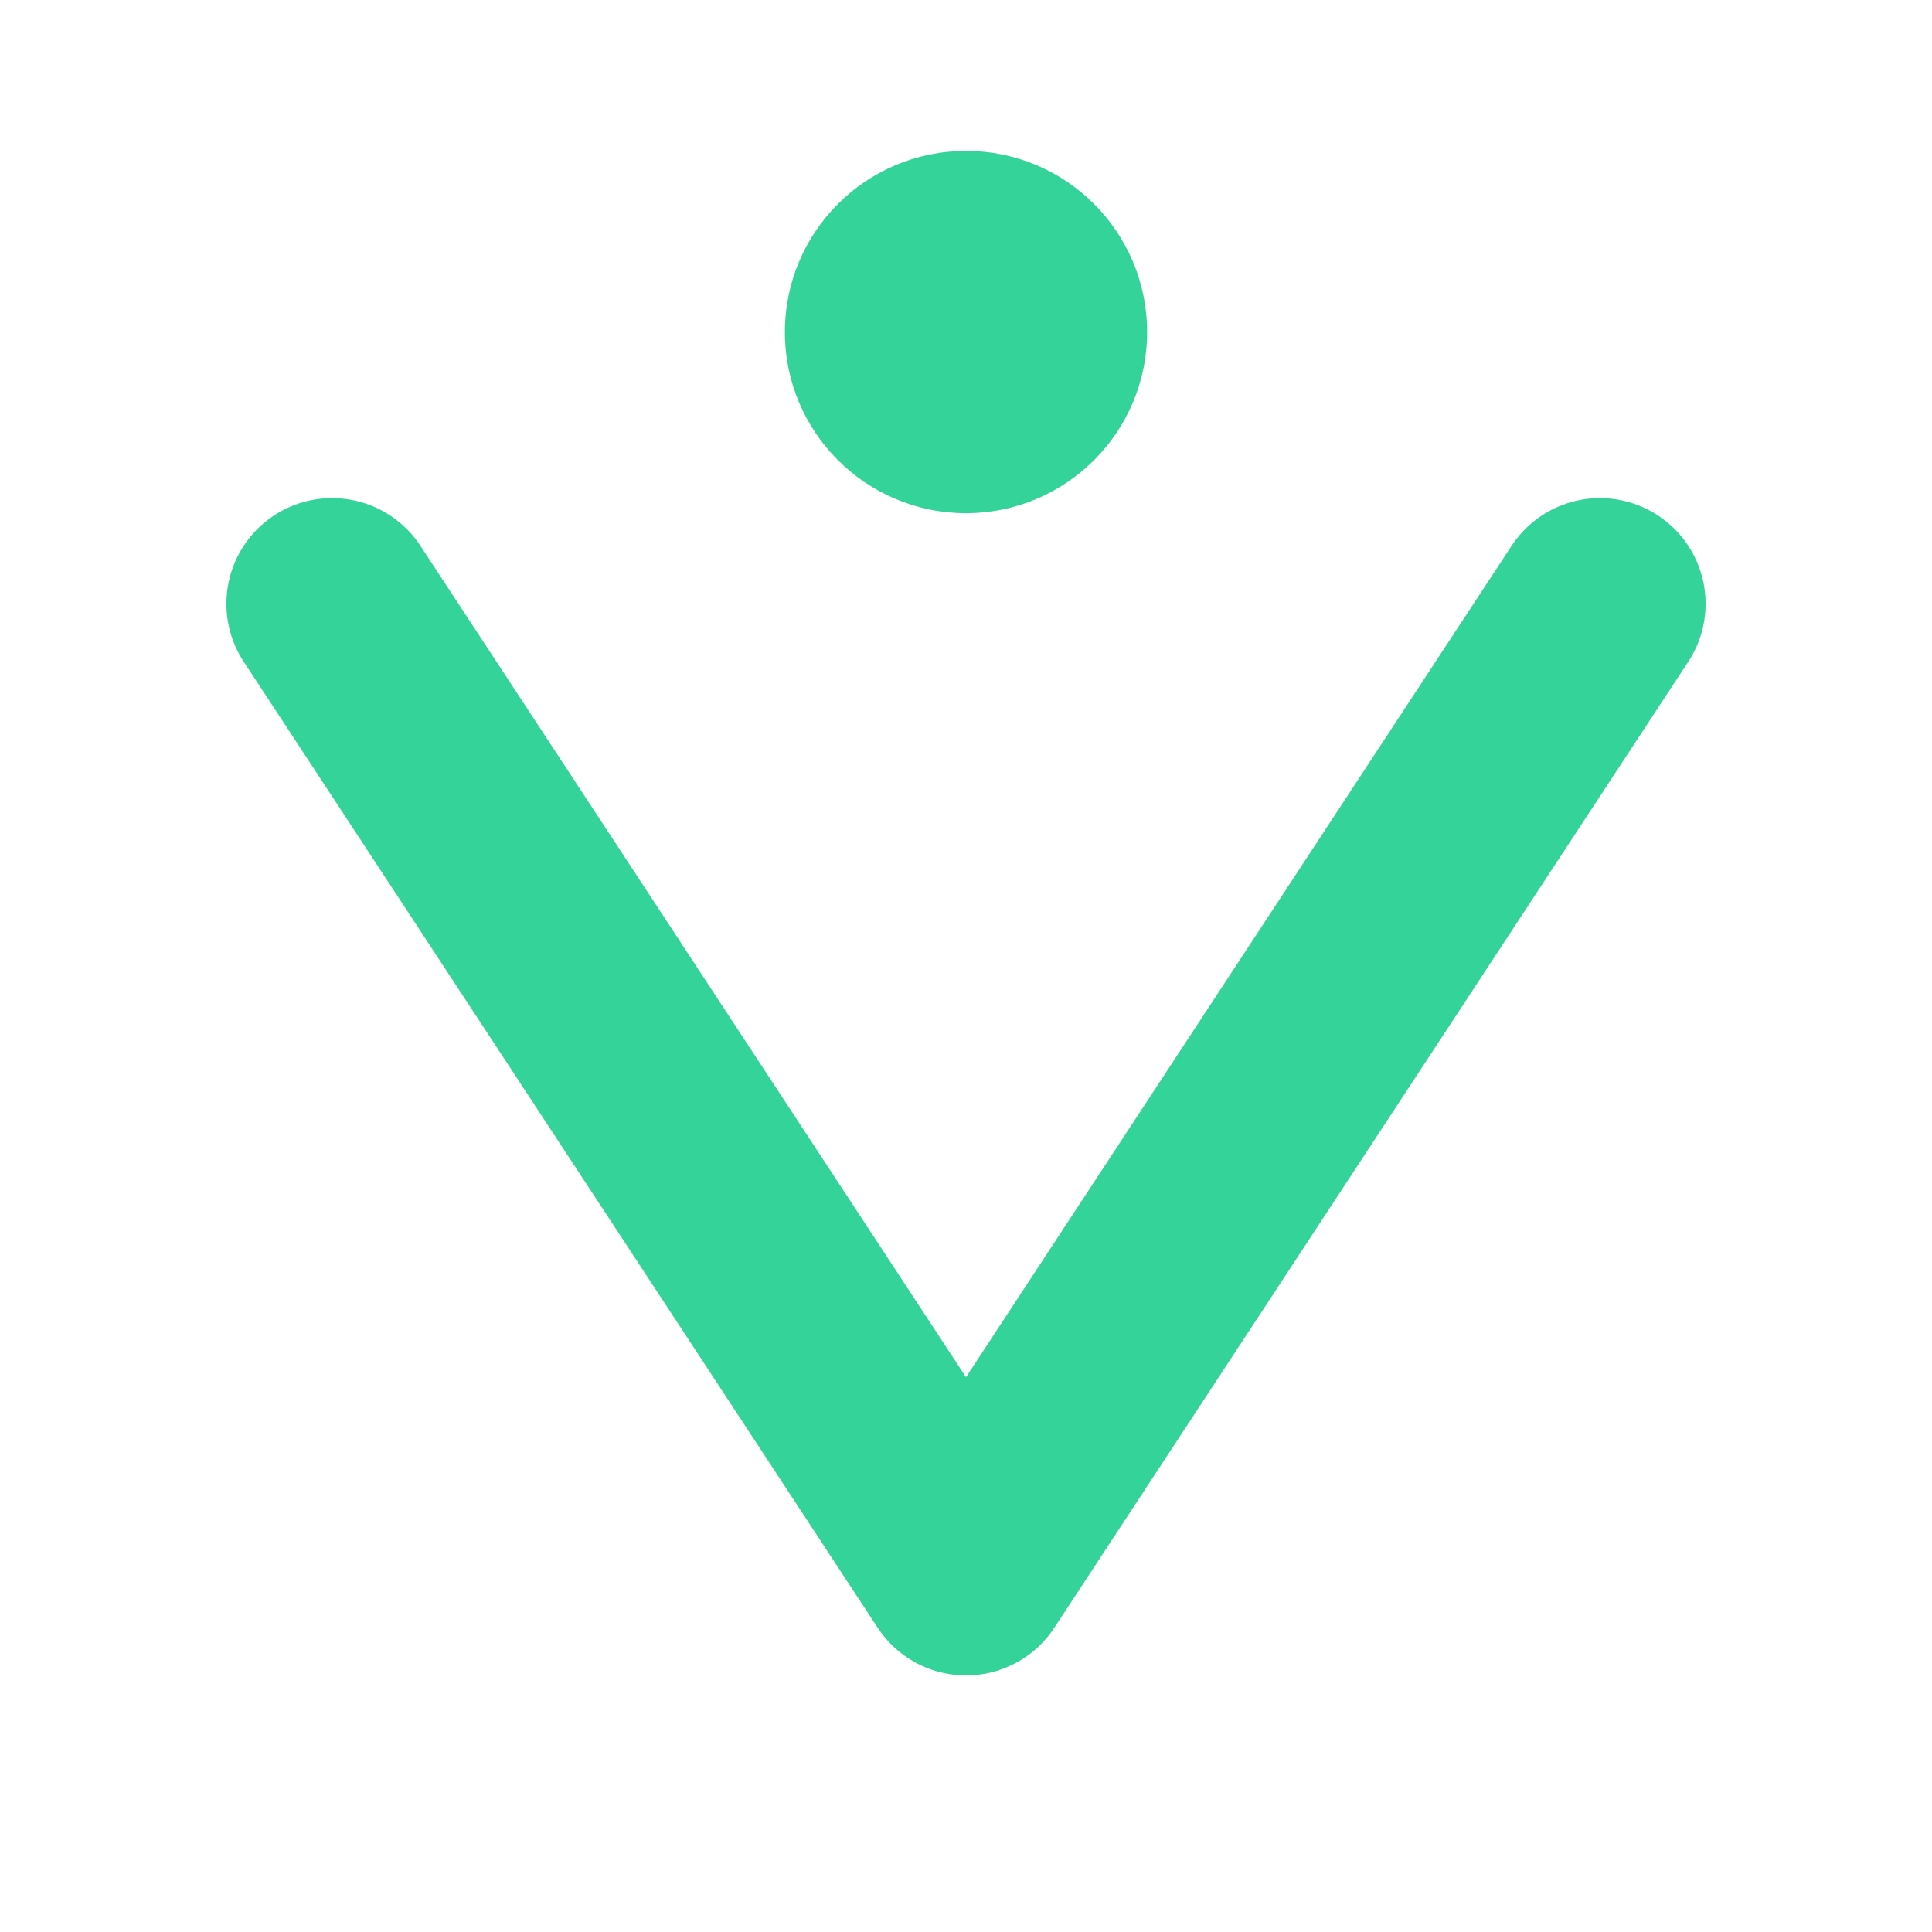
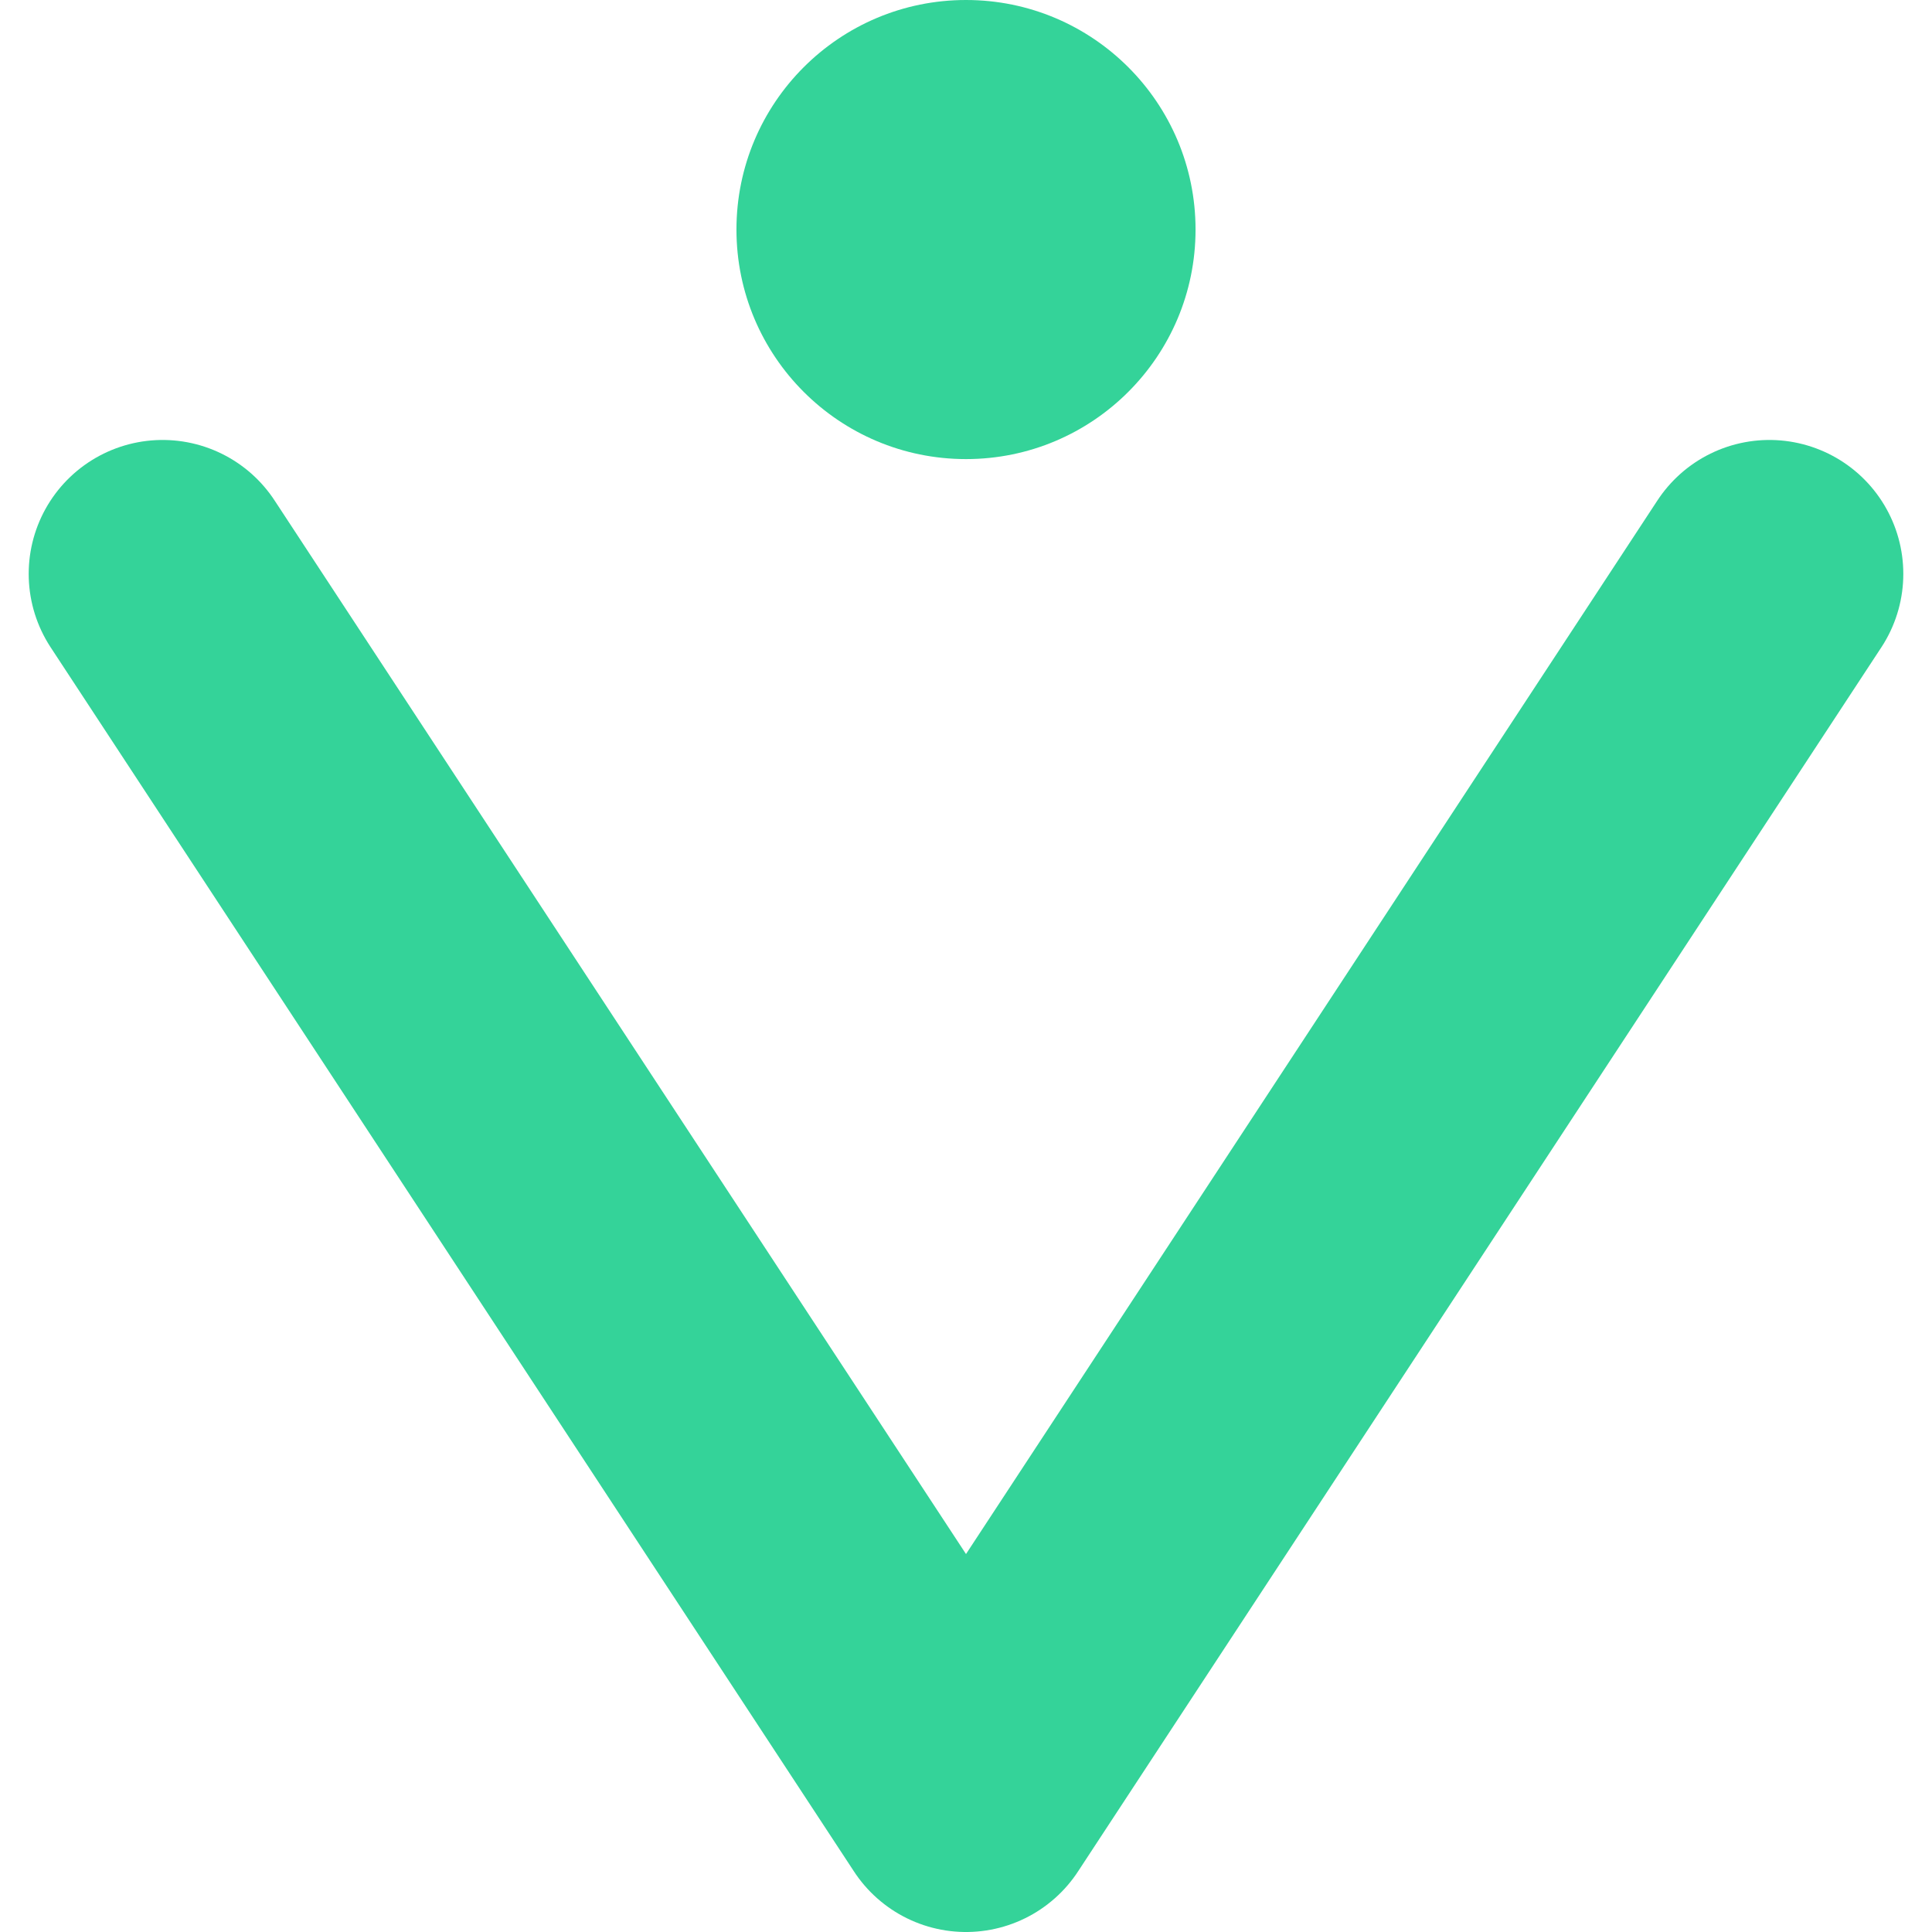
- <svg xmlns="http://www.w3.org/2000/svg" viewBox="0 0 32 32">
+ <svg xmlns="http://www.w3.org/2000/svg" viewBox="3.375 2.5 25.25 25.25">
  <circle cx="16" cy="5.5" r="3" fill="#34D399" />
  <path d="M5.5 10 L16 26 L26.5 10" stroke="#34D399" stroke-width="3.5" stroke-linecap="round" stroke-linejoin="round" fill="none" />
</svg>
